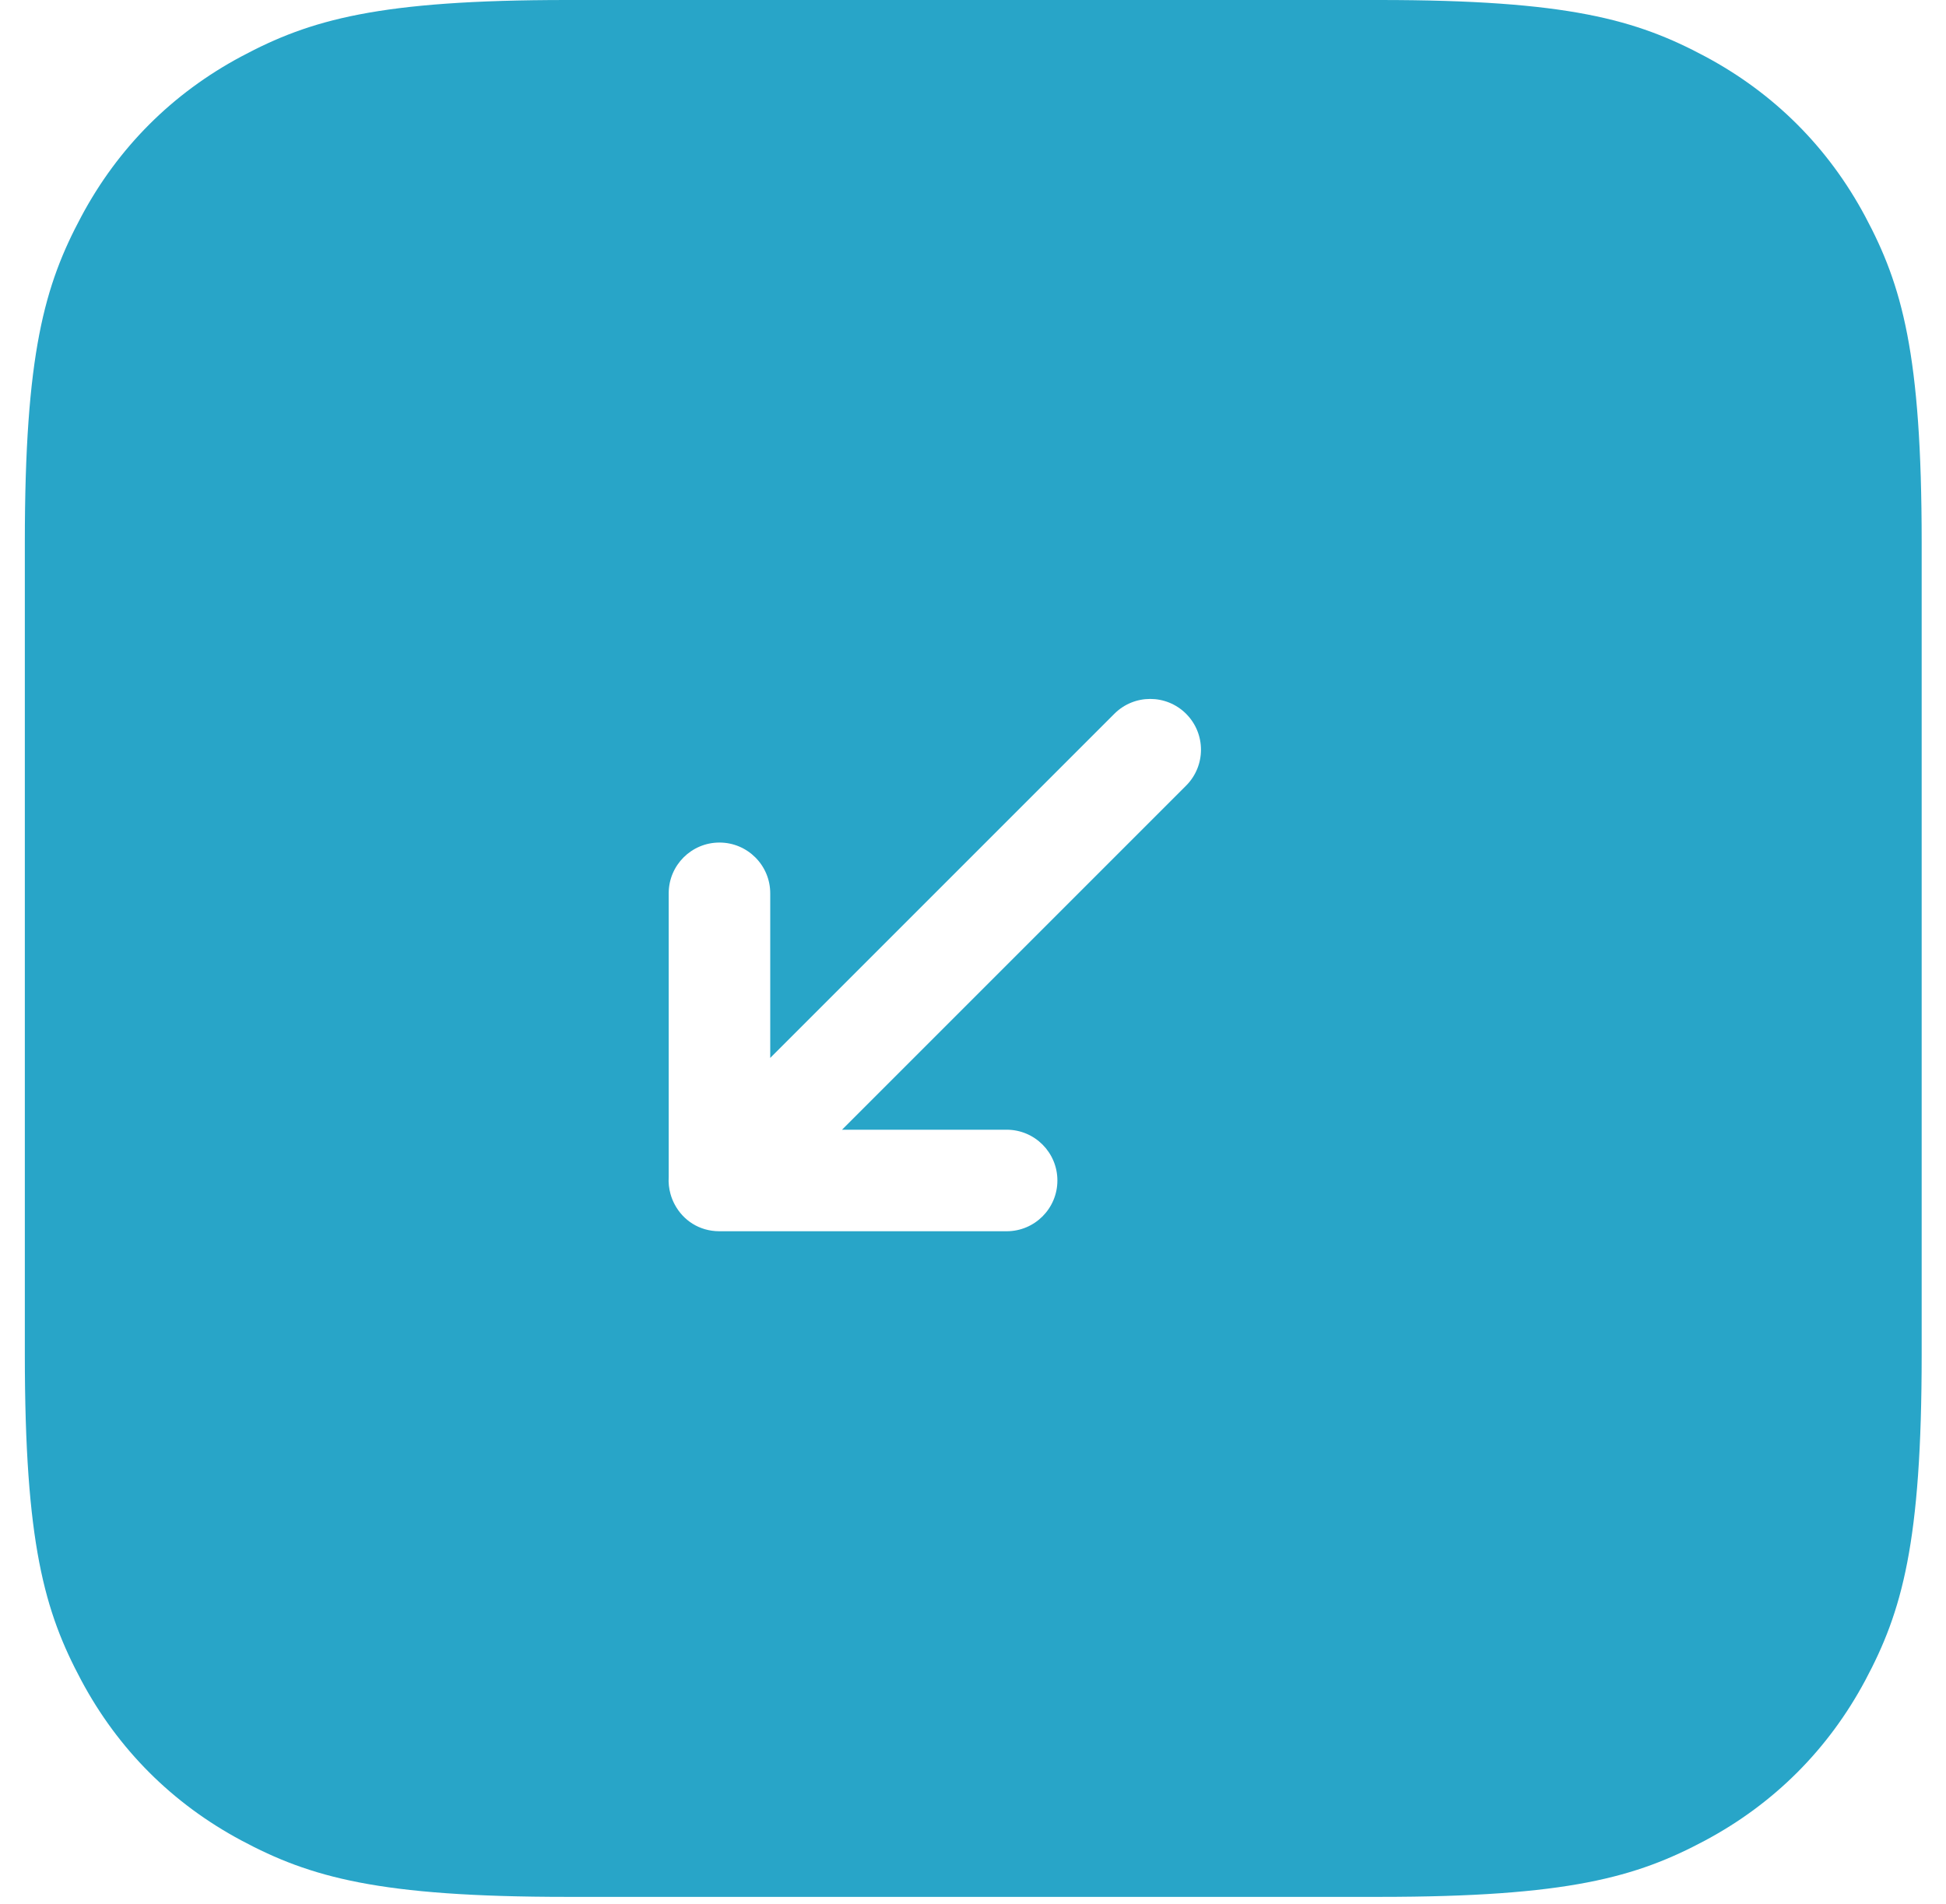
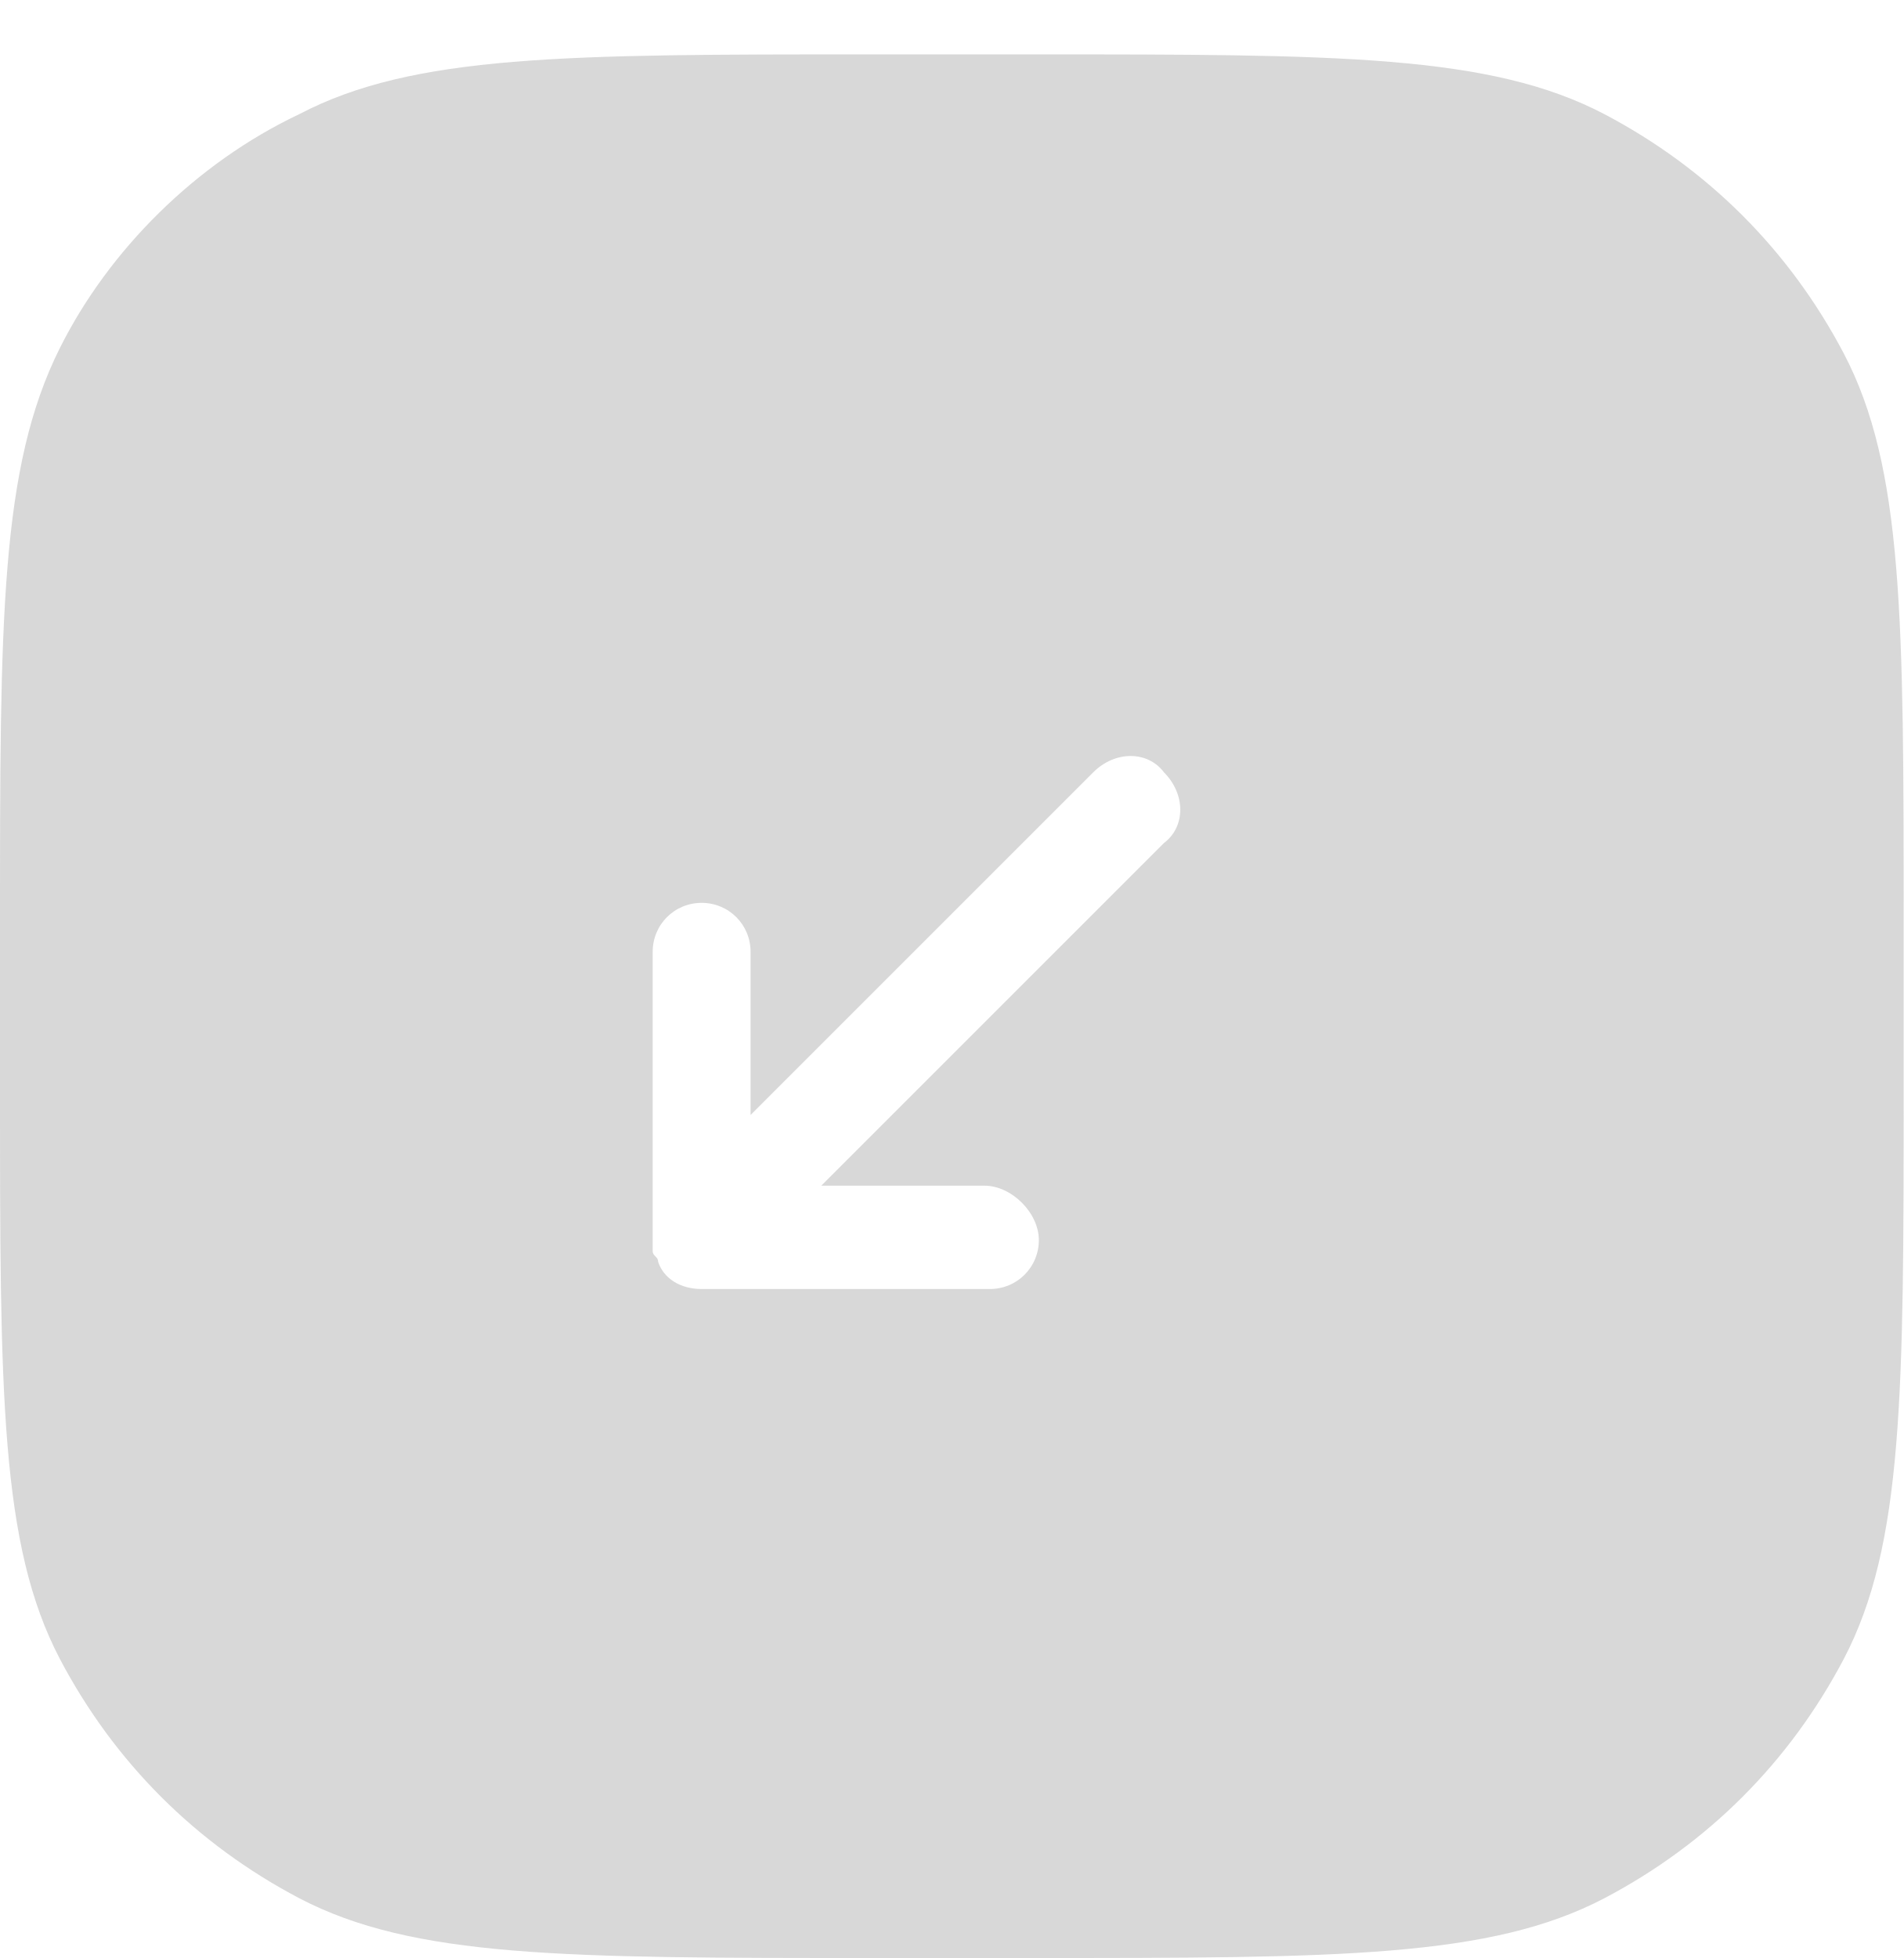
- <svg xmlns="http://www.w3.org/2000/svg" width="46px" height="45px" viewBox="0 0 46 45" version="1.1">
-   <g id="Page-1" stroke="none" stroke-width="1" fill="none" fill-rule="evenodd">
-     <g id="LC:-Transfer-Screen" transform="translate(-60, -770)" fill="#28A5C8">
-       <g id="section-transaction-history" transform="translate(60.5, 518)">
-         <g id="item" transform="translate(0.086914, 251)">
-           <g id="left" transform="translate(0, 1)">
-             <path d="M32.019,-2.58830178e-13 C36.477,-2.59649025e-13 38.093,0.464 39.723,1.336 C41.352,2.207 42.631,3.486 43.503,5.116 C44.374,6.745 44.838,8.362 44.838,12.819 L44.838,32.019 C44.838,36.477 44.374,38.093 43.503,39.723 C42.631,41.352 41.352,42.631 39.723,43.503 C38.093,44.374 36.477,44.838 32.019,44.838 L12.819,44.838 C8.362,44.838 6.745,44.374 5.116,43.503 C3.486,42.631 2.207,41.352 1.336,39.723 C0.464,38.093 -1.73882353e-13,36.477 -1.7442825e-13,32.019 L-1.7373769e-13,12.819 C-1.74283588e-13,8.362 0.464,6.745 1.336,5.116 C2.207,3.486 3.486,2.207 5.116,1.336 C6.745,0.464 8.362,-2.59047172e-13 12.819,-2.59866019e-13 L32.019,-2.58830178e-13 Z M25.754,16.873 L17.62,25.007 L17.62,21.116 C17.62,20.453 17.082,19.916 16.42,19.916 C15.757,19.916 15.22,20.453 15.22,21.116 L15.22,27.82 C15.211,27.956 15.226,28.092 15.262,28.222 C15.287,28.312 15.322,28.399 15.366,28.479 C15.561,28.839 15.935,29.103 16.418,29.104 C16.494,29.104 16.605,29.105 16.741,29.104 L23.208,29.104 C23.871,29.104 24.408,28.567 24.408,27.904 C24.408,27.241 23.871,26.704 23.208,26.704 L19.317,26.704 L27.451,18.57 C27.919,18.101 27.919,17.342 27.451,16.873 C26.982,16.404 26.222,16.404 25.754,16.873 Z" id="Combined-Shape" />
-           </g>
-         </g>
-       </g>
-     </g>
-   </g>
+ <svg xmlns="http://www.w3.org/2000/svg" version="1.1" id="Layer_1" x="0px" y="0px" viewBox="0 0 35 36" style="enable-background:new 0 0 35 36;" xml:space="preserve">
+   <style type="text/css">
+ 	.st0{fill-rule:evenodd;clip-rule:evenodd;fill:#3F3F3F;fill-opacity:0.2;}
+ </style>
+   <path class="st0" d="M1.1,6.4C0,8.6,0,11.4,0,17v3c0,5.6,0,8.4,1.1,10.5c1,1.9,2.5,3.4,4.4,4.4C7.6,36,10.4,36,16,36h3  c5.6,0,8.4,0,10.5-1.1c1.9-1,3.4-2.5,4.4-4.4C35,28.4,35,25.6,35,20v-3c0-5.6,0-8.4-1.1-10.5c-1-1.9-2.5-3.4-4.4-4.4  C27.4,1,24.6,1,19,1h-3C10.4,1,7.6,1,5.5,2.1C3.6,3,2,4.6,1.1,6.4z M19.1,22.8c0,0.5-0.4,0.9-0.9,0.9h-5c-0.1,0-0.1,0-0.2,0  c0,0,0,0-0.1,0c-0.4,0-0.7-0.2-0.8-0.5c0-0.1-0.1-0.1-0.1-0.2c0-0.1,0-0.2,0-0.3v-5.2c0-0.5,0.4-0.9,0.9-0.9c0.5,0,0.9,0.4,0.9,0.9  v3l6.3-6.3c0.4-0.4,1-0.4,1.3,0c0.4,0.4,0.4,1,0,1.3l-6.3,6.3h3C18.6,21.8,19.1,22.3,19.1,22.8z" />
</svg>
